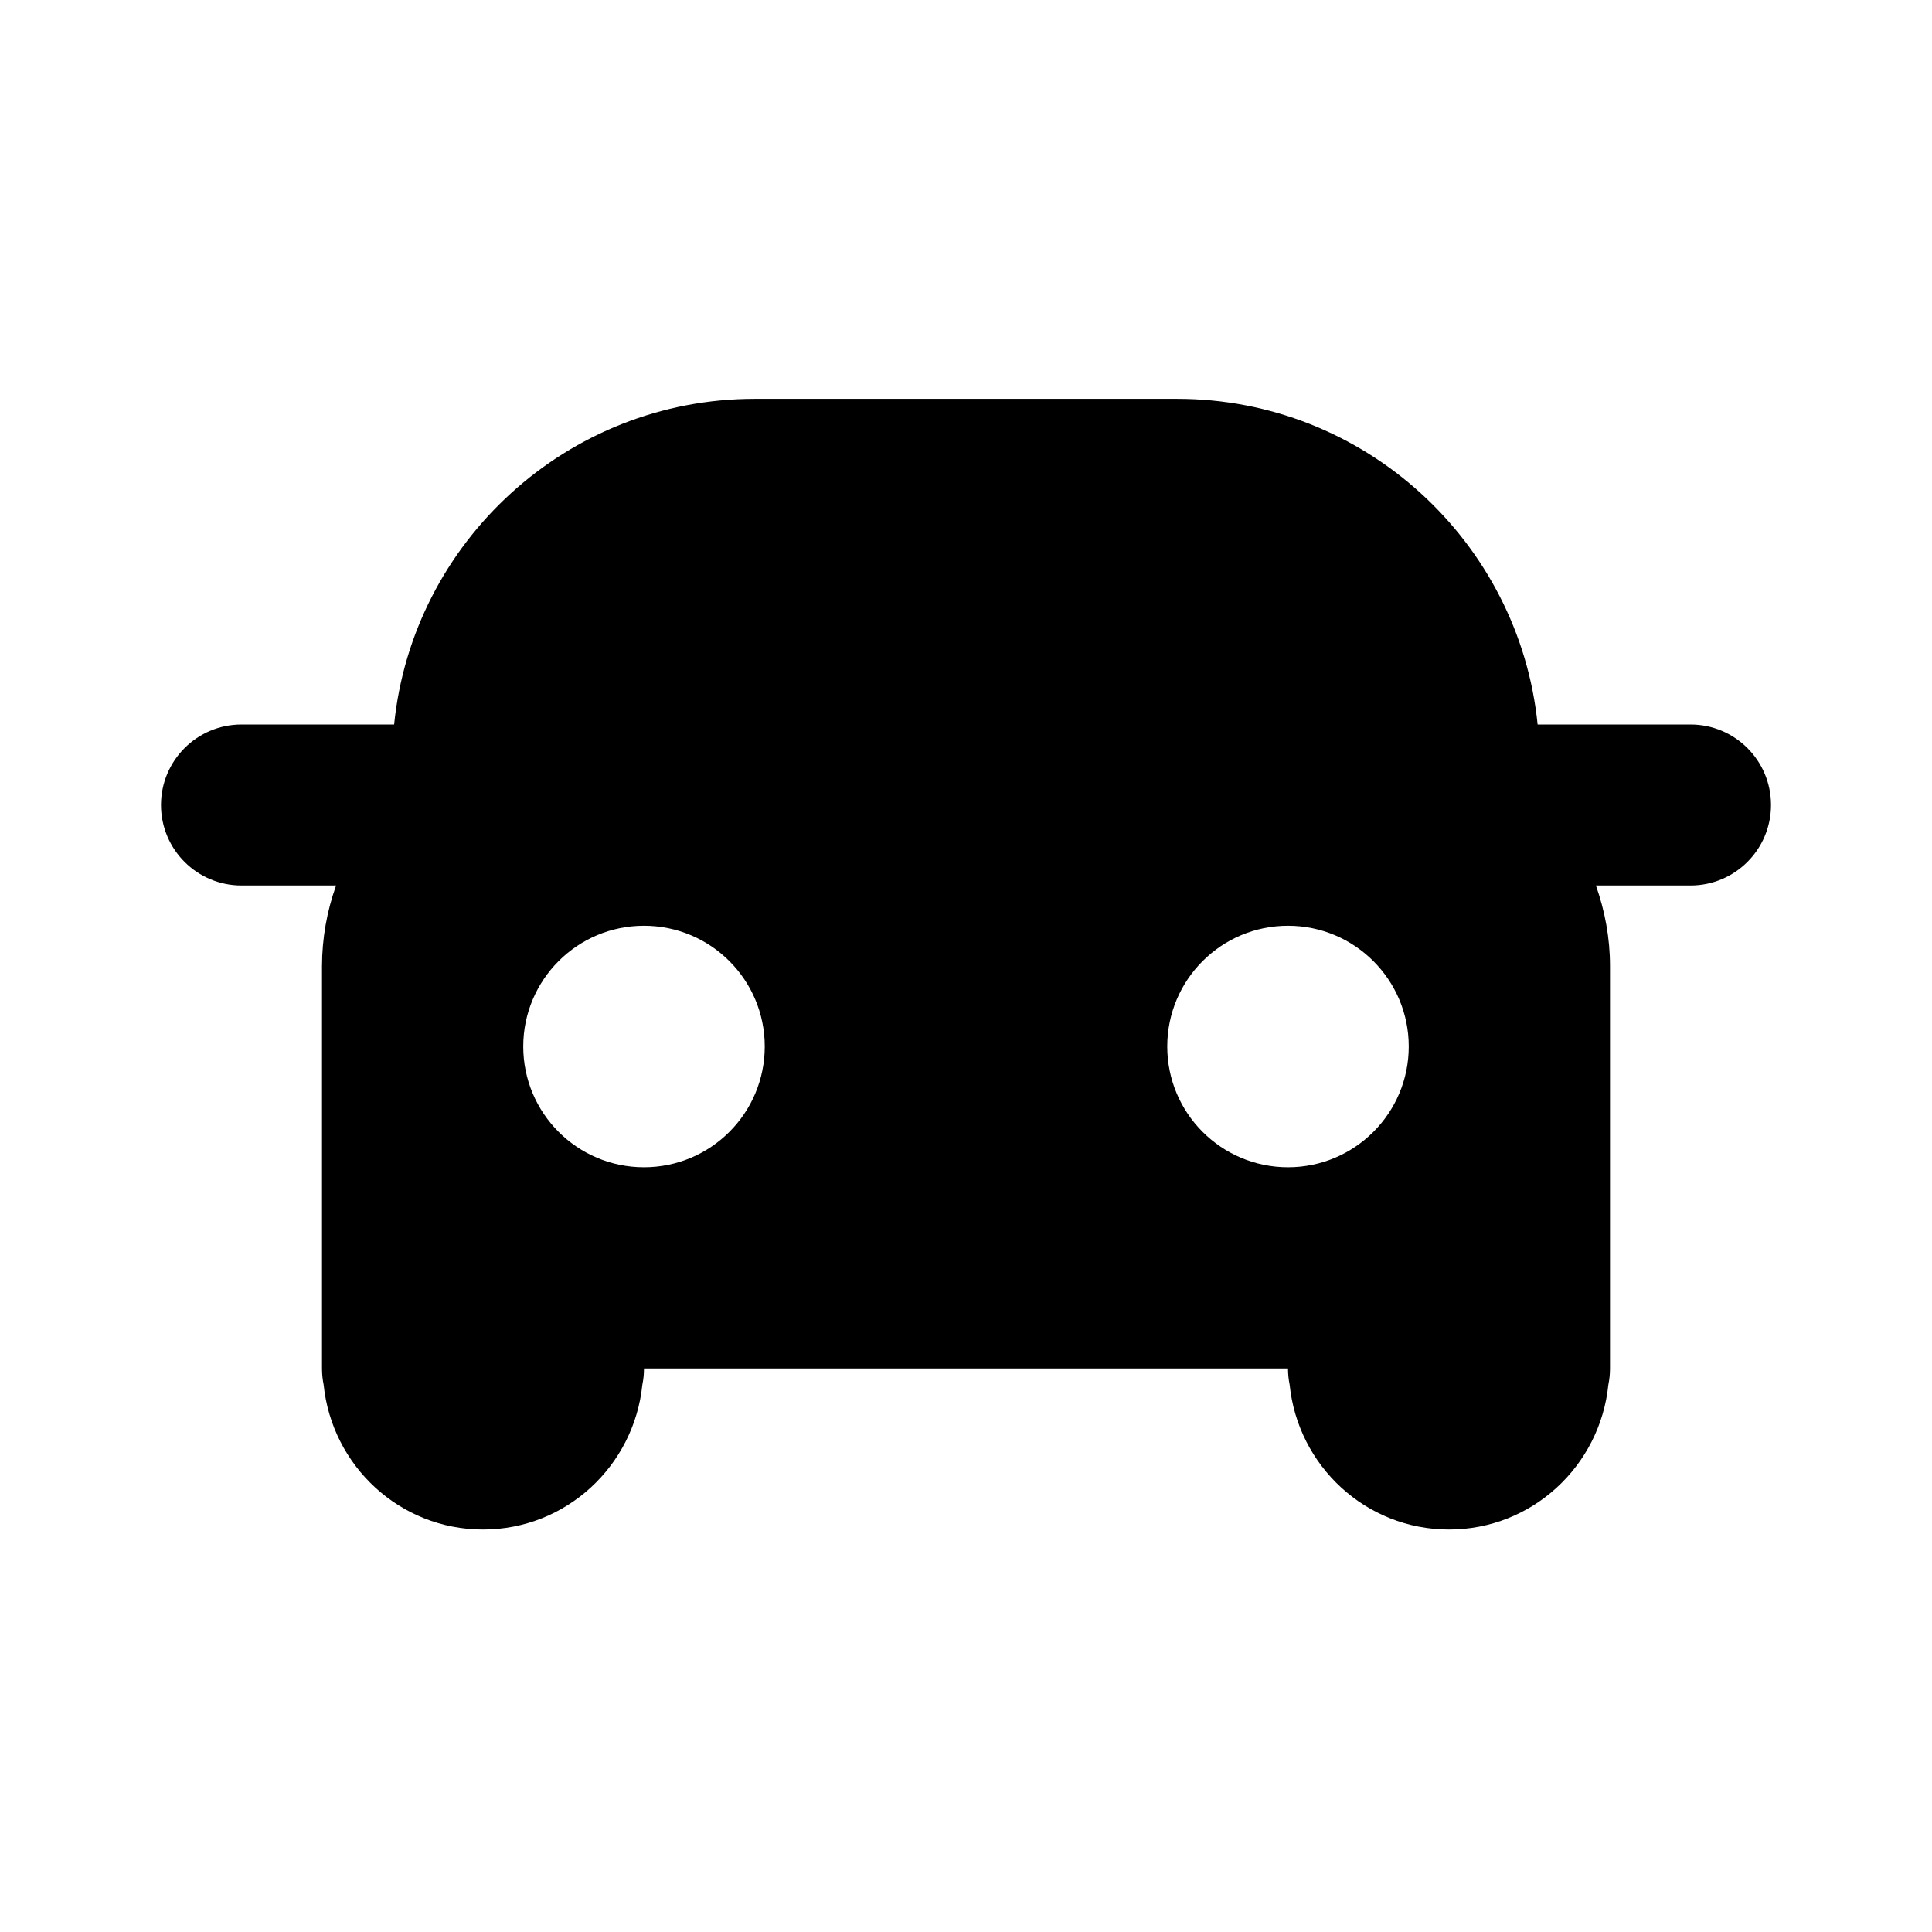
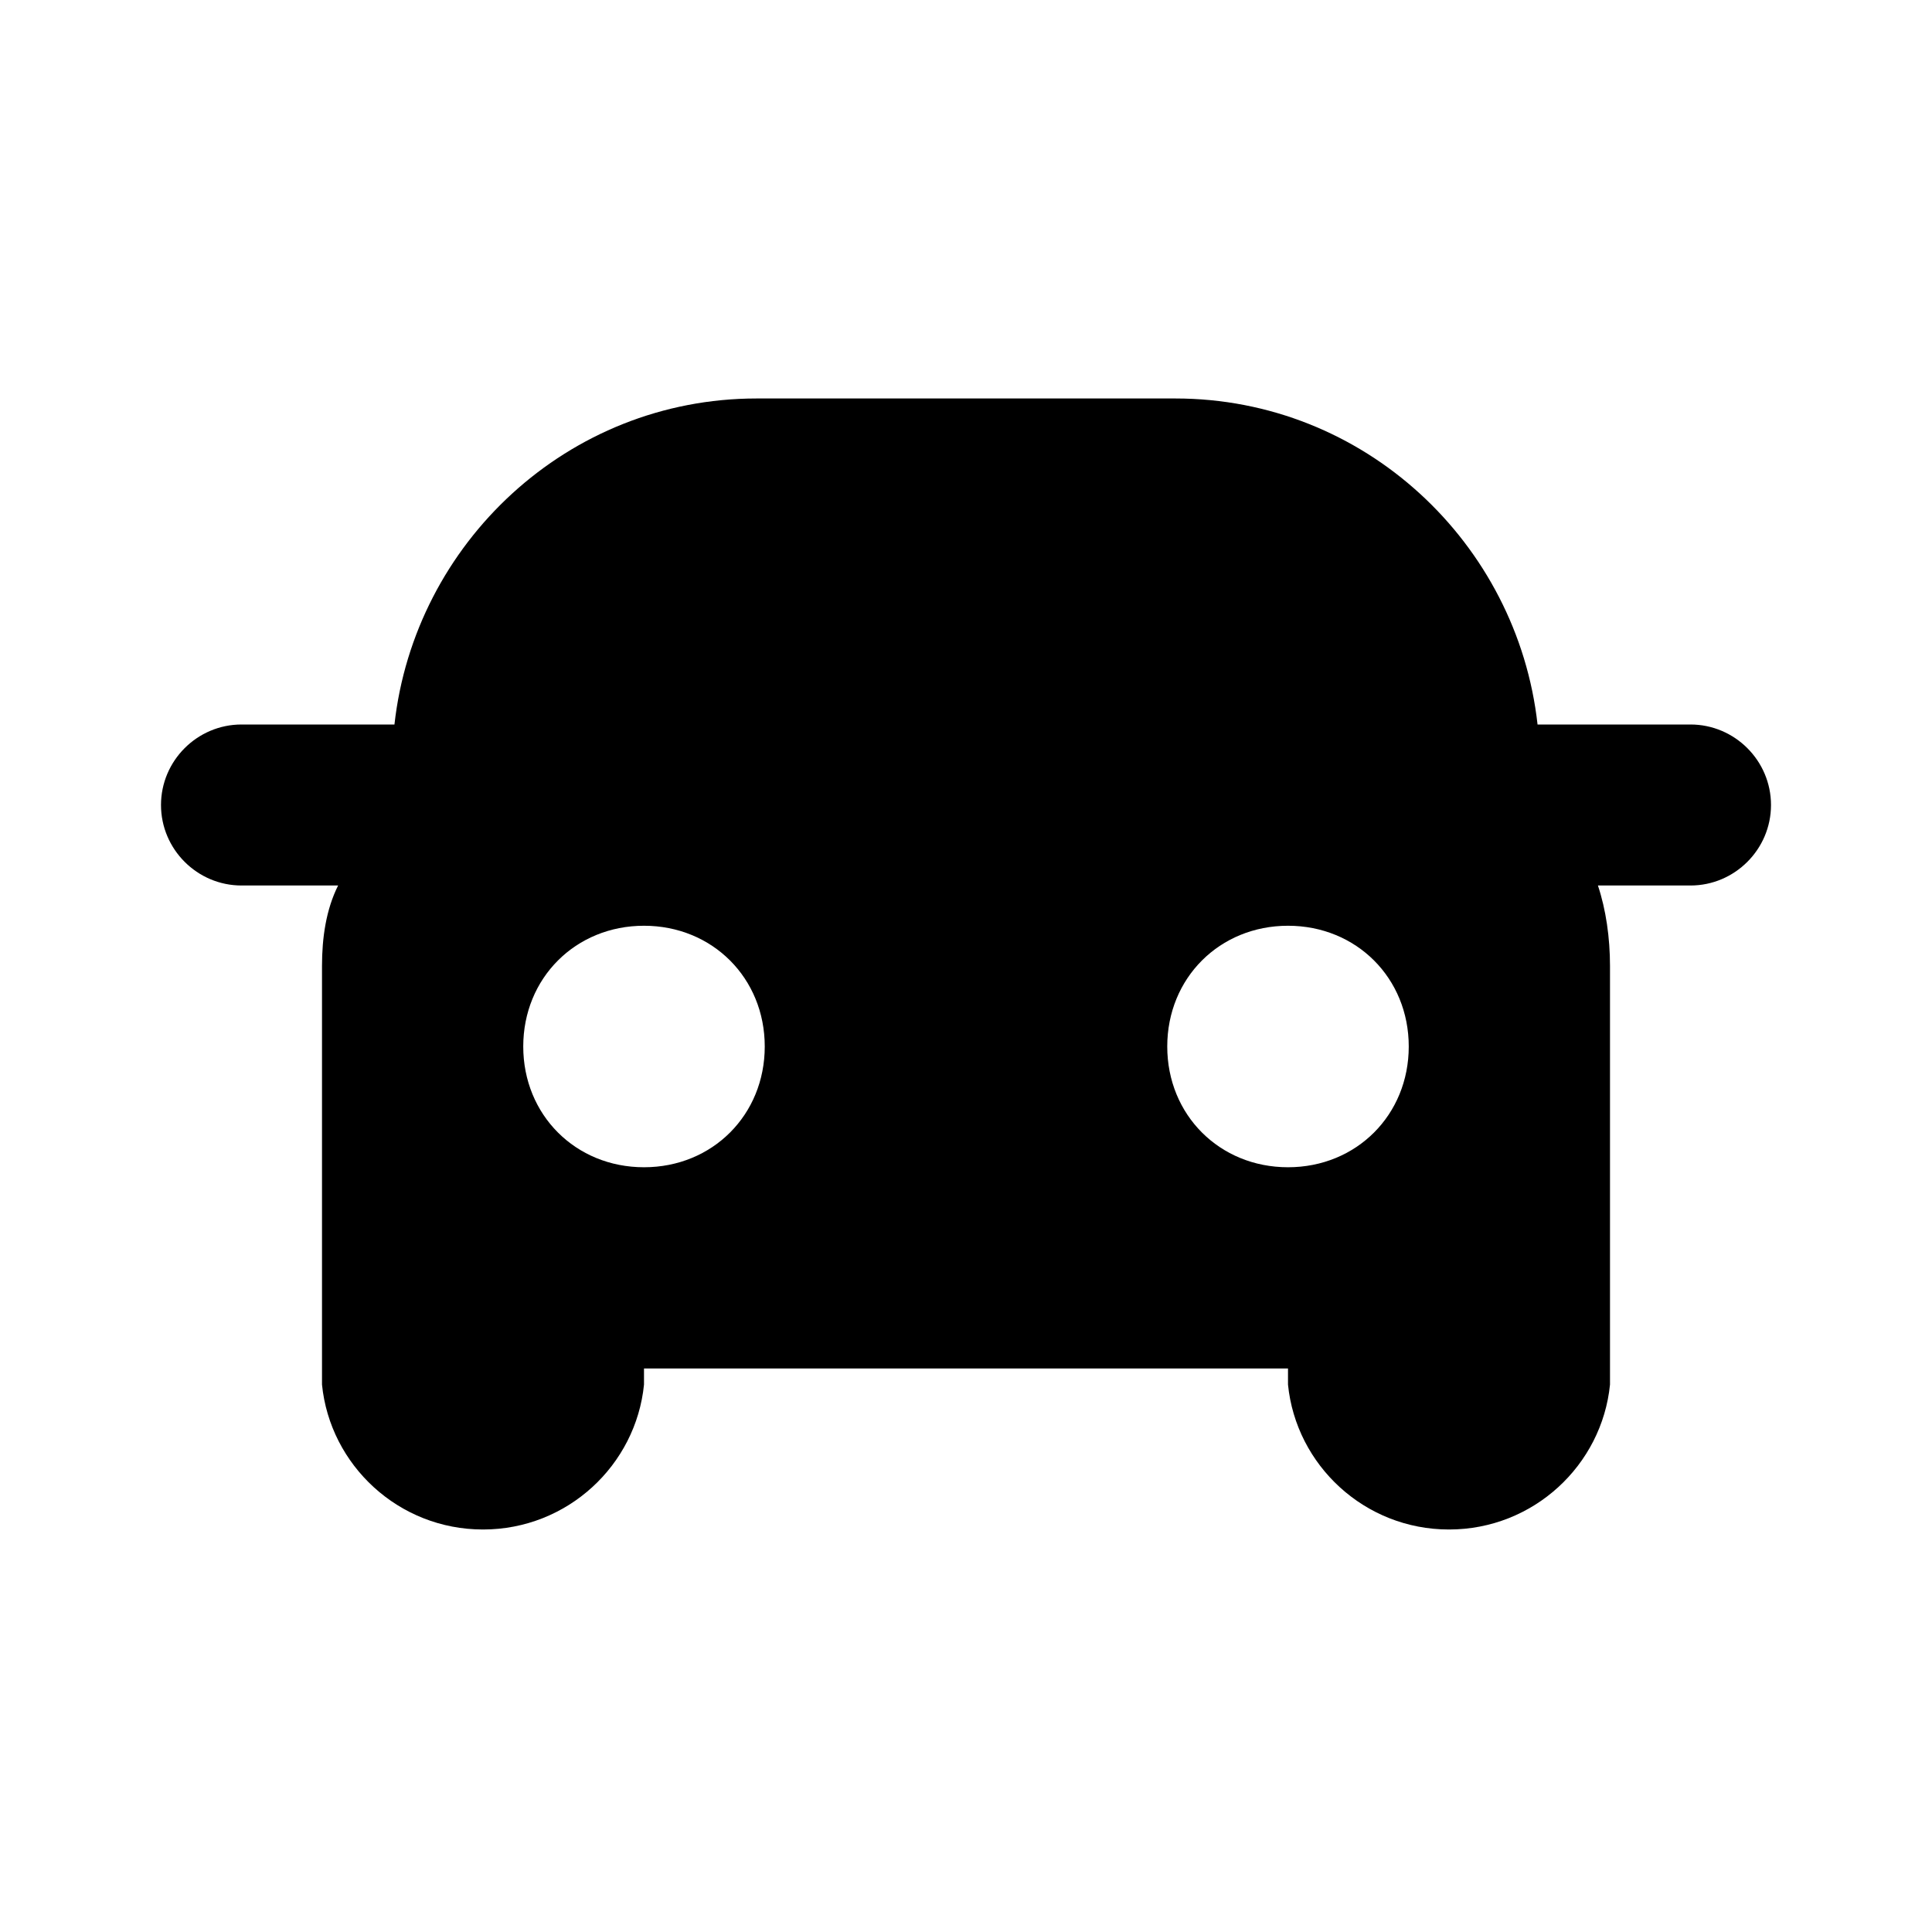
<svg xmlns="http://www.w3.org/2000/svg" viewBox="0 0 48 48" style="enable-background:new 0 0 48 48" xml:space="preserve">
-   <style>.st0{fill:none}.st1,.st2,.st3,.st4{fill:none;stroke:#666;stroke-miterlimit:10}.st1{stroke-width:4;stroke-linecap:round;stroke-linejoin:round}.st2,.st3,.st4{stroke-width:5}.st3,.st4{stroke-width:4}.st4{stroke-width:2}.st7{fill:#6f6}.st8{fill:none;stroke:#6f6;stroke-width:.1;stroke-miterlimit:10}</style>
-   <path d="M40 24c0-.702-.128-1.373-.35-2H42a2 2 0 0 0 0-4h-3.798c-.459-4.537-4.301-8.091-8.957-8.091H18.75c-4.657 0-8.499 3.554-8.958 8.091H6a2 2 0 0 0 0 4h2.35A5.976 5.976 0 0 0 8 24v10c0 .138.014.273.041.404C8.247 36.418 9.933 38 12 38s3.753-1.582 3.959-3.596c.027-.131.041-.266.041-.404h16c0 .138.014.273.041.404C32.246 36.418 33.932 38 36 38s3.754-1.582 3.959-3.596c.027-.131.041-.266.041-.404V24zm-24 5a3 3 0 1 1 0-6 3 3 0 0 1 0 6zm13-3a3 3 0 1 1 6 0 3 3 0 0 1-6 0z" id="Your_Icons" />
+   <path d="M40 24c0-.7-.1-1.4-.3-2H42c1.1 0 2-.9 2-2s-.9-2-2-2h-3.8c-.5-4.5-4.3-8.1-9-8.1H18.8c-4.7 0-8.5 3.6-9 8.1H6c-1.1 0-2 .9-2 2s.9 2 2 2h2.4c-.3.6-.4 1.3-.4 2v10.4c.2 2 1.9 3.6 4 3.6s3.8-1.6 4-3.6V34h16v.4c.2 2 1.9 3.6 4 3.6s3.8-1.6 4-3.6V24zm-24 5c-1.7 0-3-1.3-3-3s1.3-3 3-3 3 1.3 3 3-1.3 3-3 3zm13-3c0-1.7 1.3-3 3-3s3 1.3 3 3-1.3 3-3 3-3-1.3-3-3z" />
+   <path d="M0 0h48v48H0V0z" style="fill:none" />
</svg>
